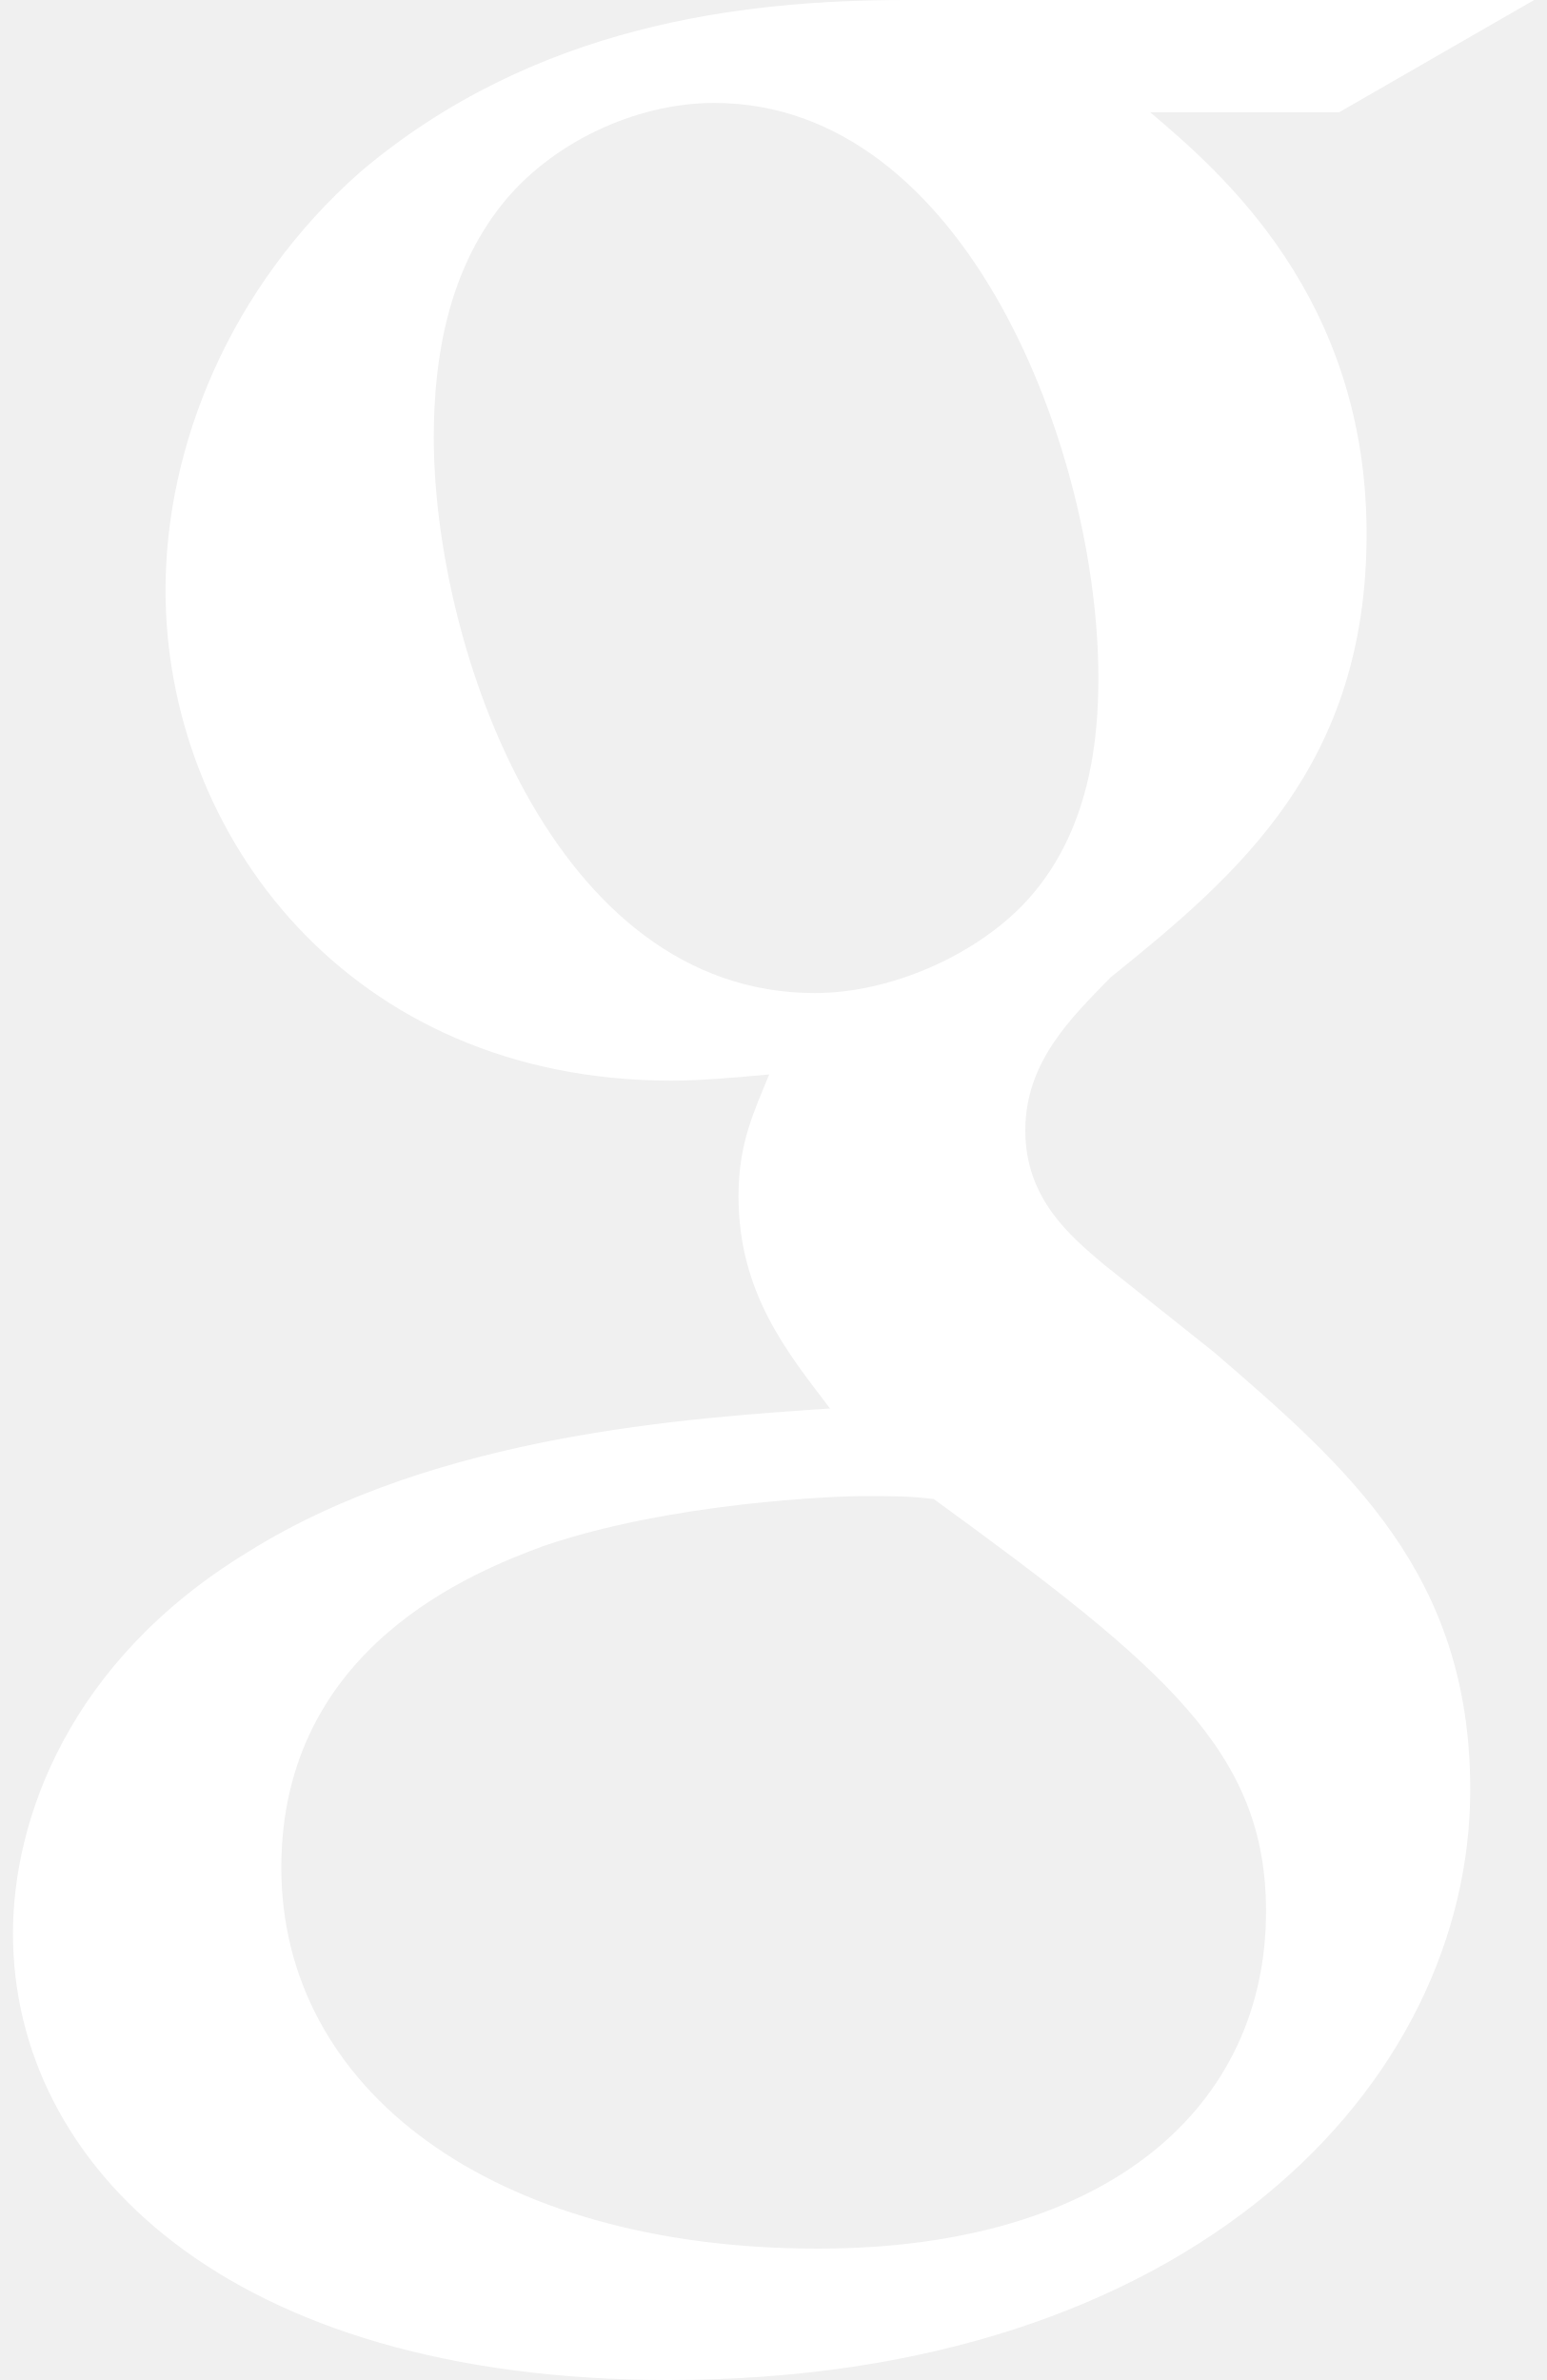
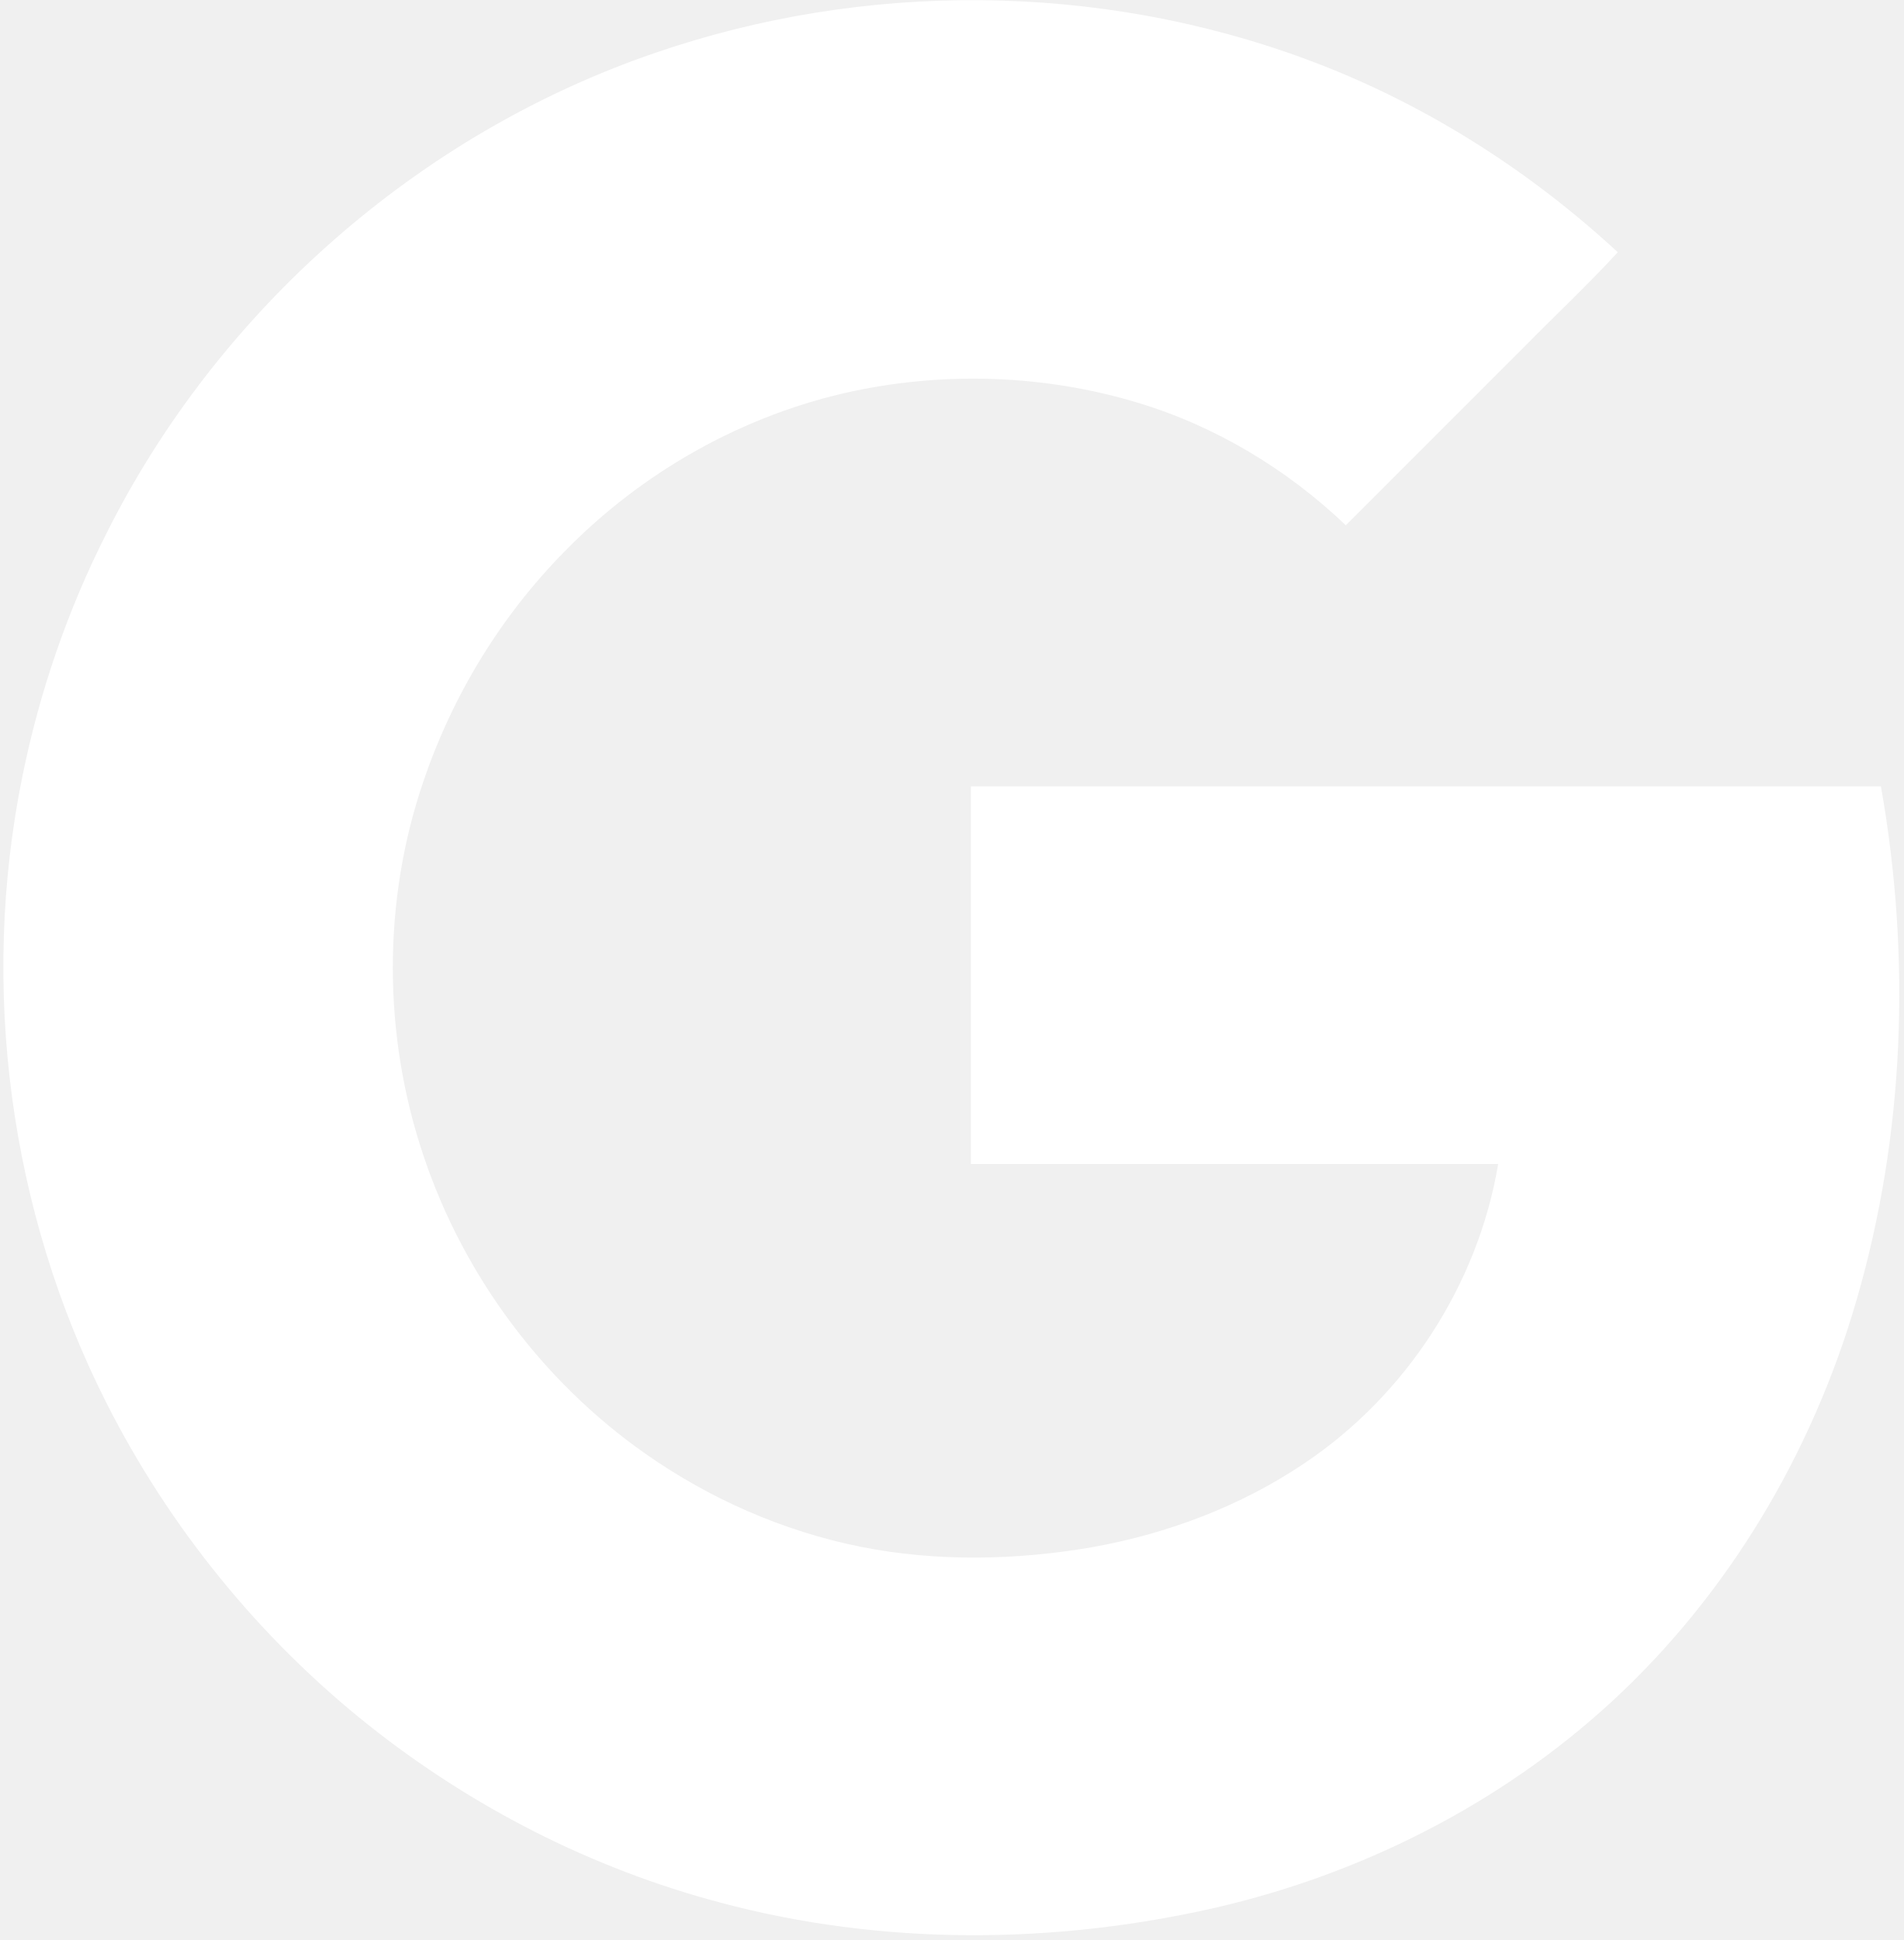
- <svg xmlns="http://www.w3.org/2000/svg" width="13px" height="20px" viewBox="0 0 13 20" version="1.1">
+ <svg xmlns="http://www.w3.org/2000/svg" width="366px" height="373px" viewBox="0 0 366 373" version="1.1">
  <defs />
-   <g id="Contextual-CTA" stroke="none" stroke-width="1" fill="none" fill-rule="evenodd">
-     <g id="iPhone-6---Green" transform="translate(-150, -286)" fill="#FFFFFF">
-       <g id="Group" transform="translate(63, 256)">
-         <g id="Google" transform="translate(74, 22)">
-           <path d="M25.892,8 L20.615,8 C19.232,8 17.49,8.209 16.031,9.442 C14.928,10.414 14.391,11.752 14.391,12.96 C14.391,15.006 15.928,17.081 18.643,17.081 C18.899,17.081 19.18,17.054 19.464,17.029 C19.336,17.343 19.206,17.605 19.206,18.052 C19.206,18.866 19.616,19.364 19.975,19.836 C18.823,19.915 16.671,20.046 15.082,21.043 C13.571,21.963 13.109,23.3 13.109,24.246 C13.108,26.188 14.902,28 18.617,28 C23.023,28 25.355,25.507 25.355,23.038 C25.355,21.228 24.33,20.335 23.203,19.364 L22.28,18.629 C22,18.392 21.616,18.078 21.616,17.5 C21.616,16.923 22,16.555 22.332,16.214 C23.407,15.348 24.484,14.429 24.484,12.487 C24.484,10.492 23.253,9.442 22.665,8.943 L24.254,8.943 L25.892,8 L25.892,8 Z M23.639,24.062 C23.639,25.689 22.332,26.896 19.872,26.896 C17.132,26.896 15.364,25.557 15.364,23.695 C15.364,21.83 17.004,21.202 17.566,20.992 C18.643,20.624 20.026,20.572 20.256,20.572 C20.513,20.572 20.641,20.572 20.847,20.597 C22.794,22.014 23.639,22.724 23.639,24.062 L23.639,24.062 Z M21.589,15.611 C21.179,16.03 20.487,16.345 19.846,16.345 C17.644,16.345 16.645,13.431 16.645,11.674 C16.645,10.991 16.774,10.283 17.208,9.731 C17.618,9.206 18.335,8.865 19.002,8.865 C21.127,8.865 22.23,11.805 22.23,13.694 C22.23,14.167 22.178,15.006 21.589,15.611 L21.589,15.611 Z" id="google" />
-         </g>
+   <g id="Page-1" stroke="none" stroke-width="1" fill="none" fill-rule="evenodd">
+     <g id="1449842301_new-google-favicon" fill="#FFFFFF">
+       <g id="Group">
+         <path d="M125.9,10.2 C80.6,25.7 42,59.6 20.5,102.5 C13,117.3 7.6,133 4.3,149.3 C-3.9,189.7 1.8,232.8 20.4,269.6 C32.5,293.6 49.9,315 70.9,331.7 C90.8,347.5 113.9,359.3 138.5,365.8 C169.5,374.1 202.5,373.9 233.7,366.8 C261.9,360.3 288.6,346.8 309.9,327.2 C332.4,306.5 348.5,279.3 357,250 C366.3,218.1 367.5,184 361.7,151.2 L186.7,151.2 L186.7,223.8 L288.1,223.8 C284.2,247 270.4,268.2 250.9,281.3 C238.6,289.6 224.5,294.9 209.9,297.5 C195.3,300 180.1,300.3 165.5,297.4 C150.6,294.4 136.5,288.2 124.1,279.5 C104.3,265.6 89.2,245.3 81.5,222.4 C73.6,199.1 73.5,173.2 81.5,150 C87.1,133.6 96.3,118.5 108.5,106.1 C123.5,90.7 143,79.7 164.1,75.2 C182.1,71.4 201.1,72.1 218.7,77.4 C233.7,81.9 247.5,90.2 258.8,101 C270.2,89.6 281.6,78.2 293,66.8 C299,60.7 305.3,54.8 311.1,48.5 C293.8,32.5 273.4,19.6 251.2,11.4 C211.2,-3.4 166.2,-3.7 125.9,10.2 L125.9,10.2 Z" id="Shape" />
      </g>
    </g>
  </g>
</svg>
